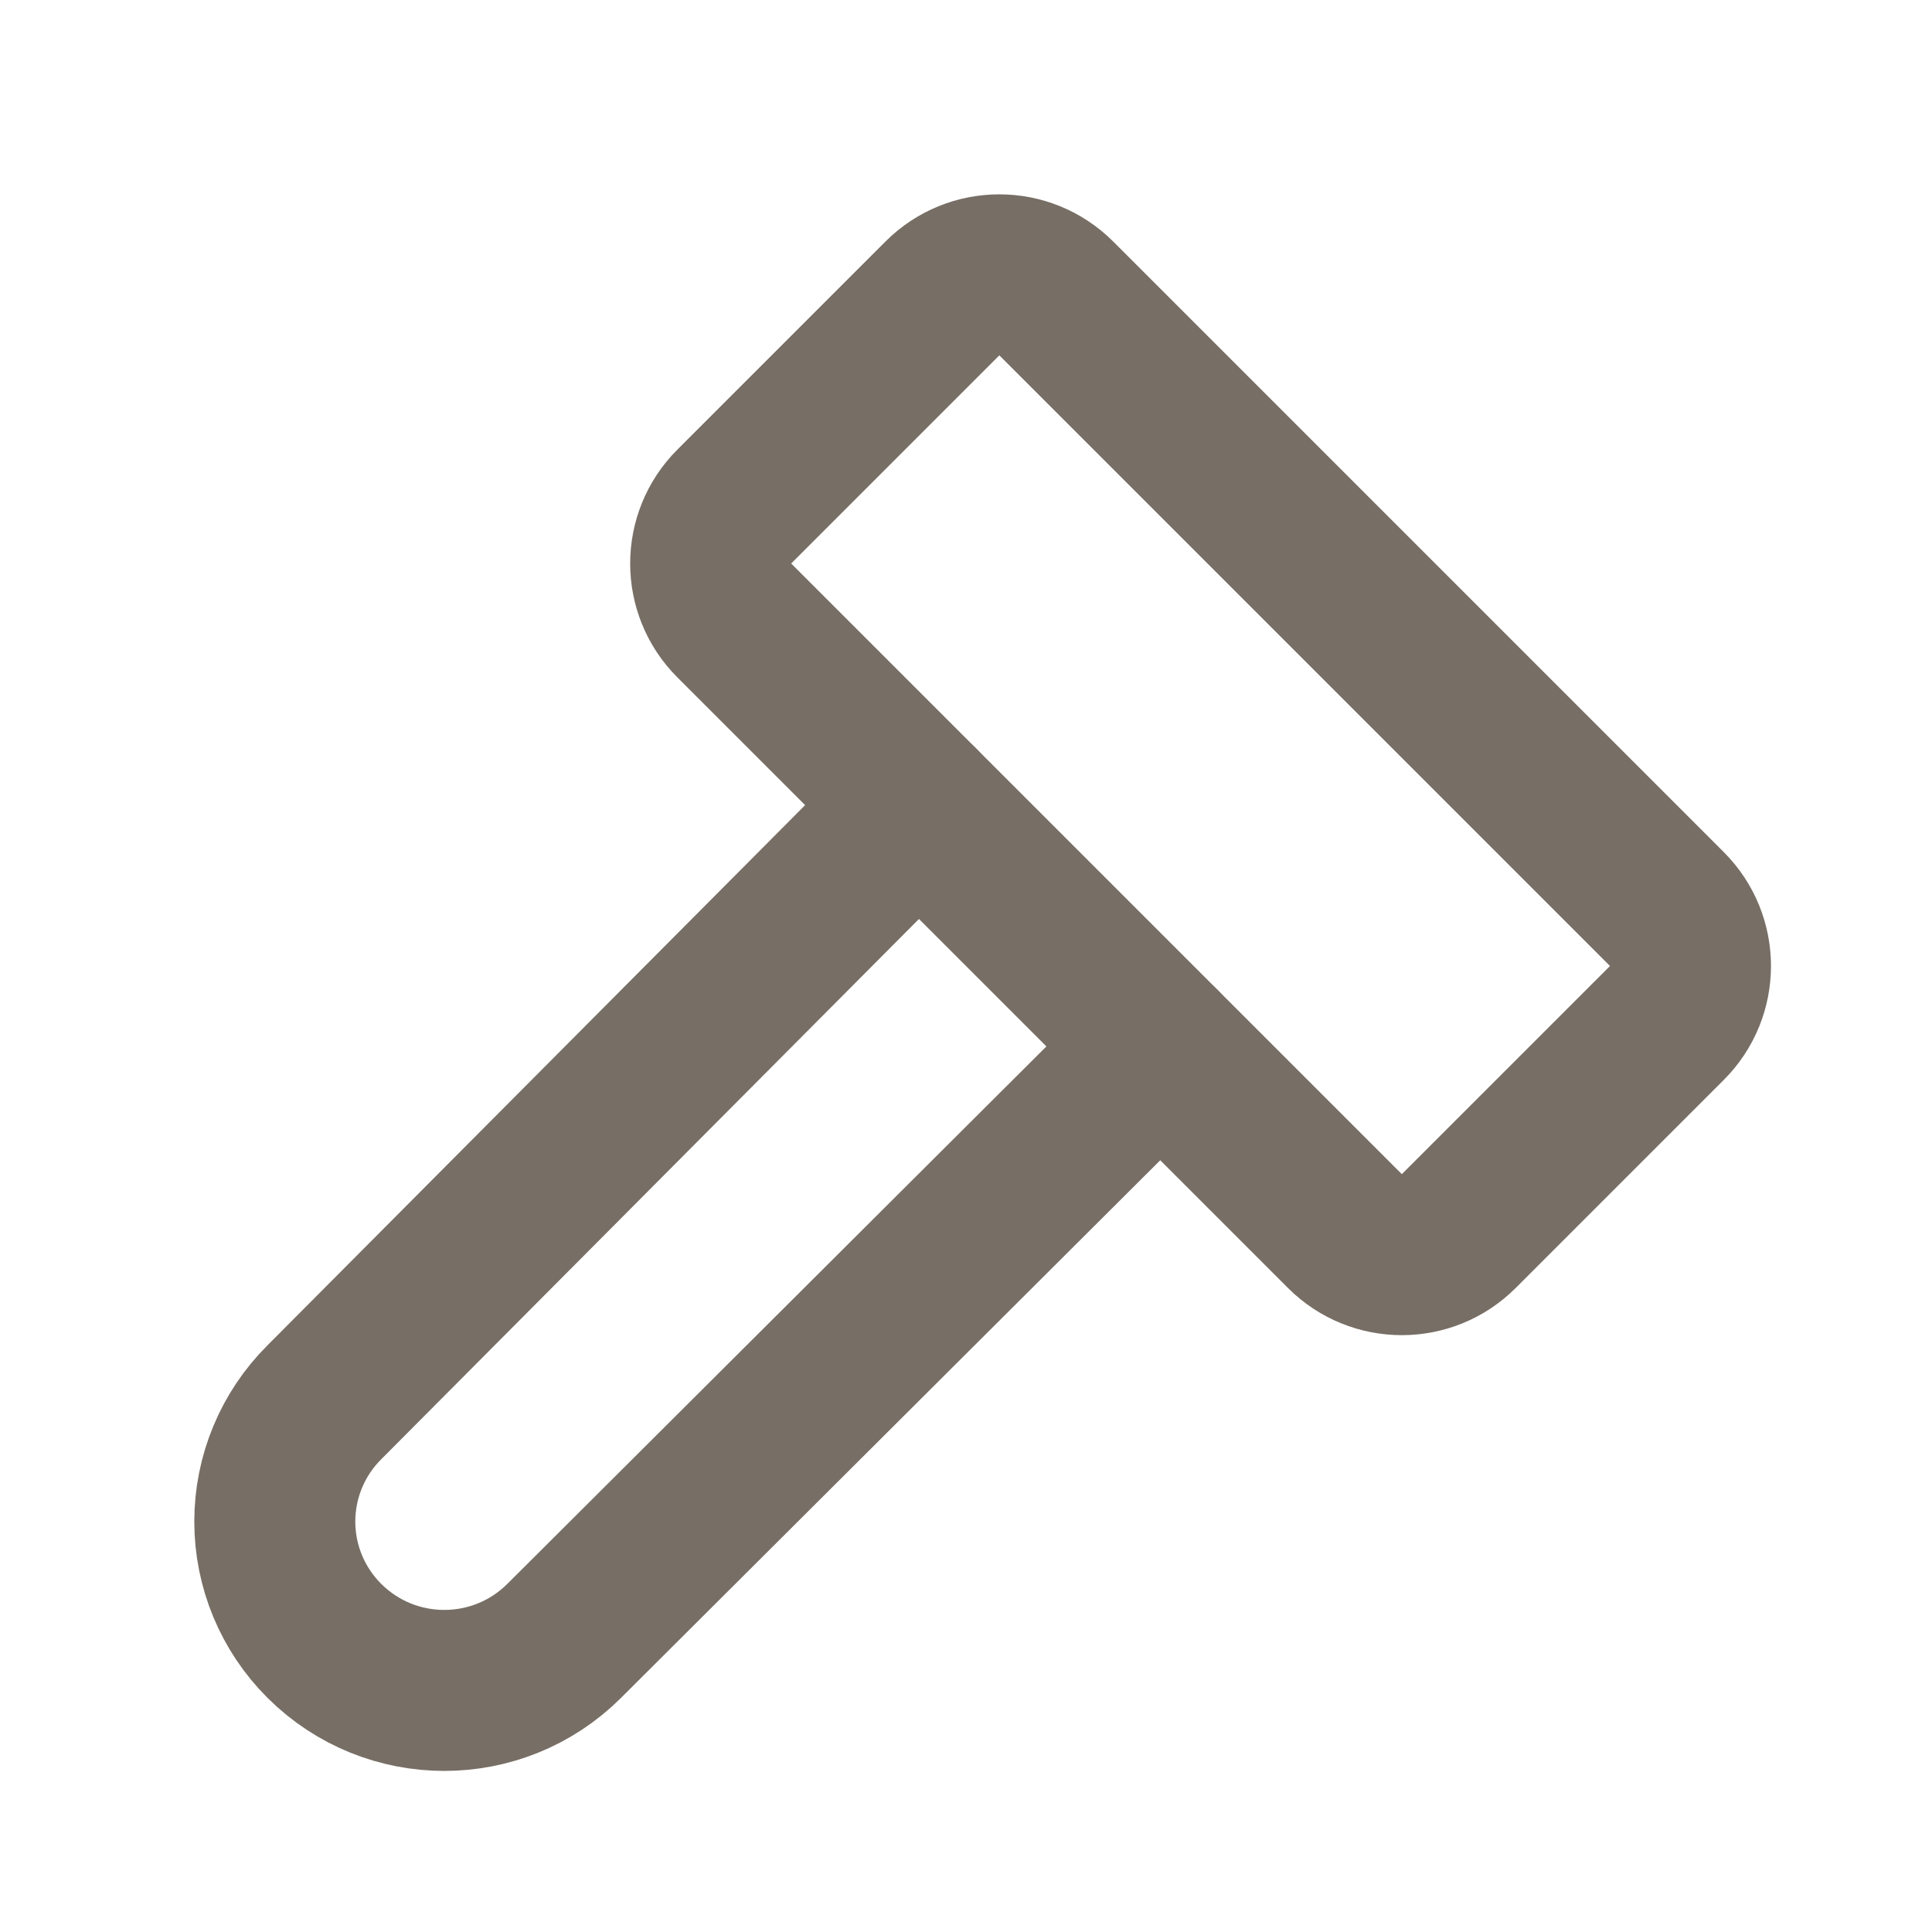
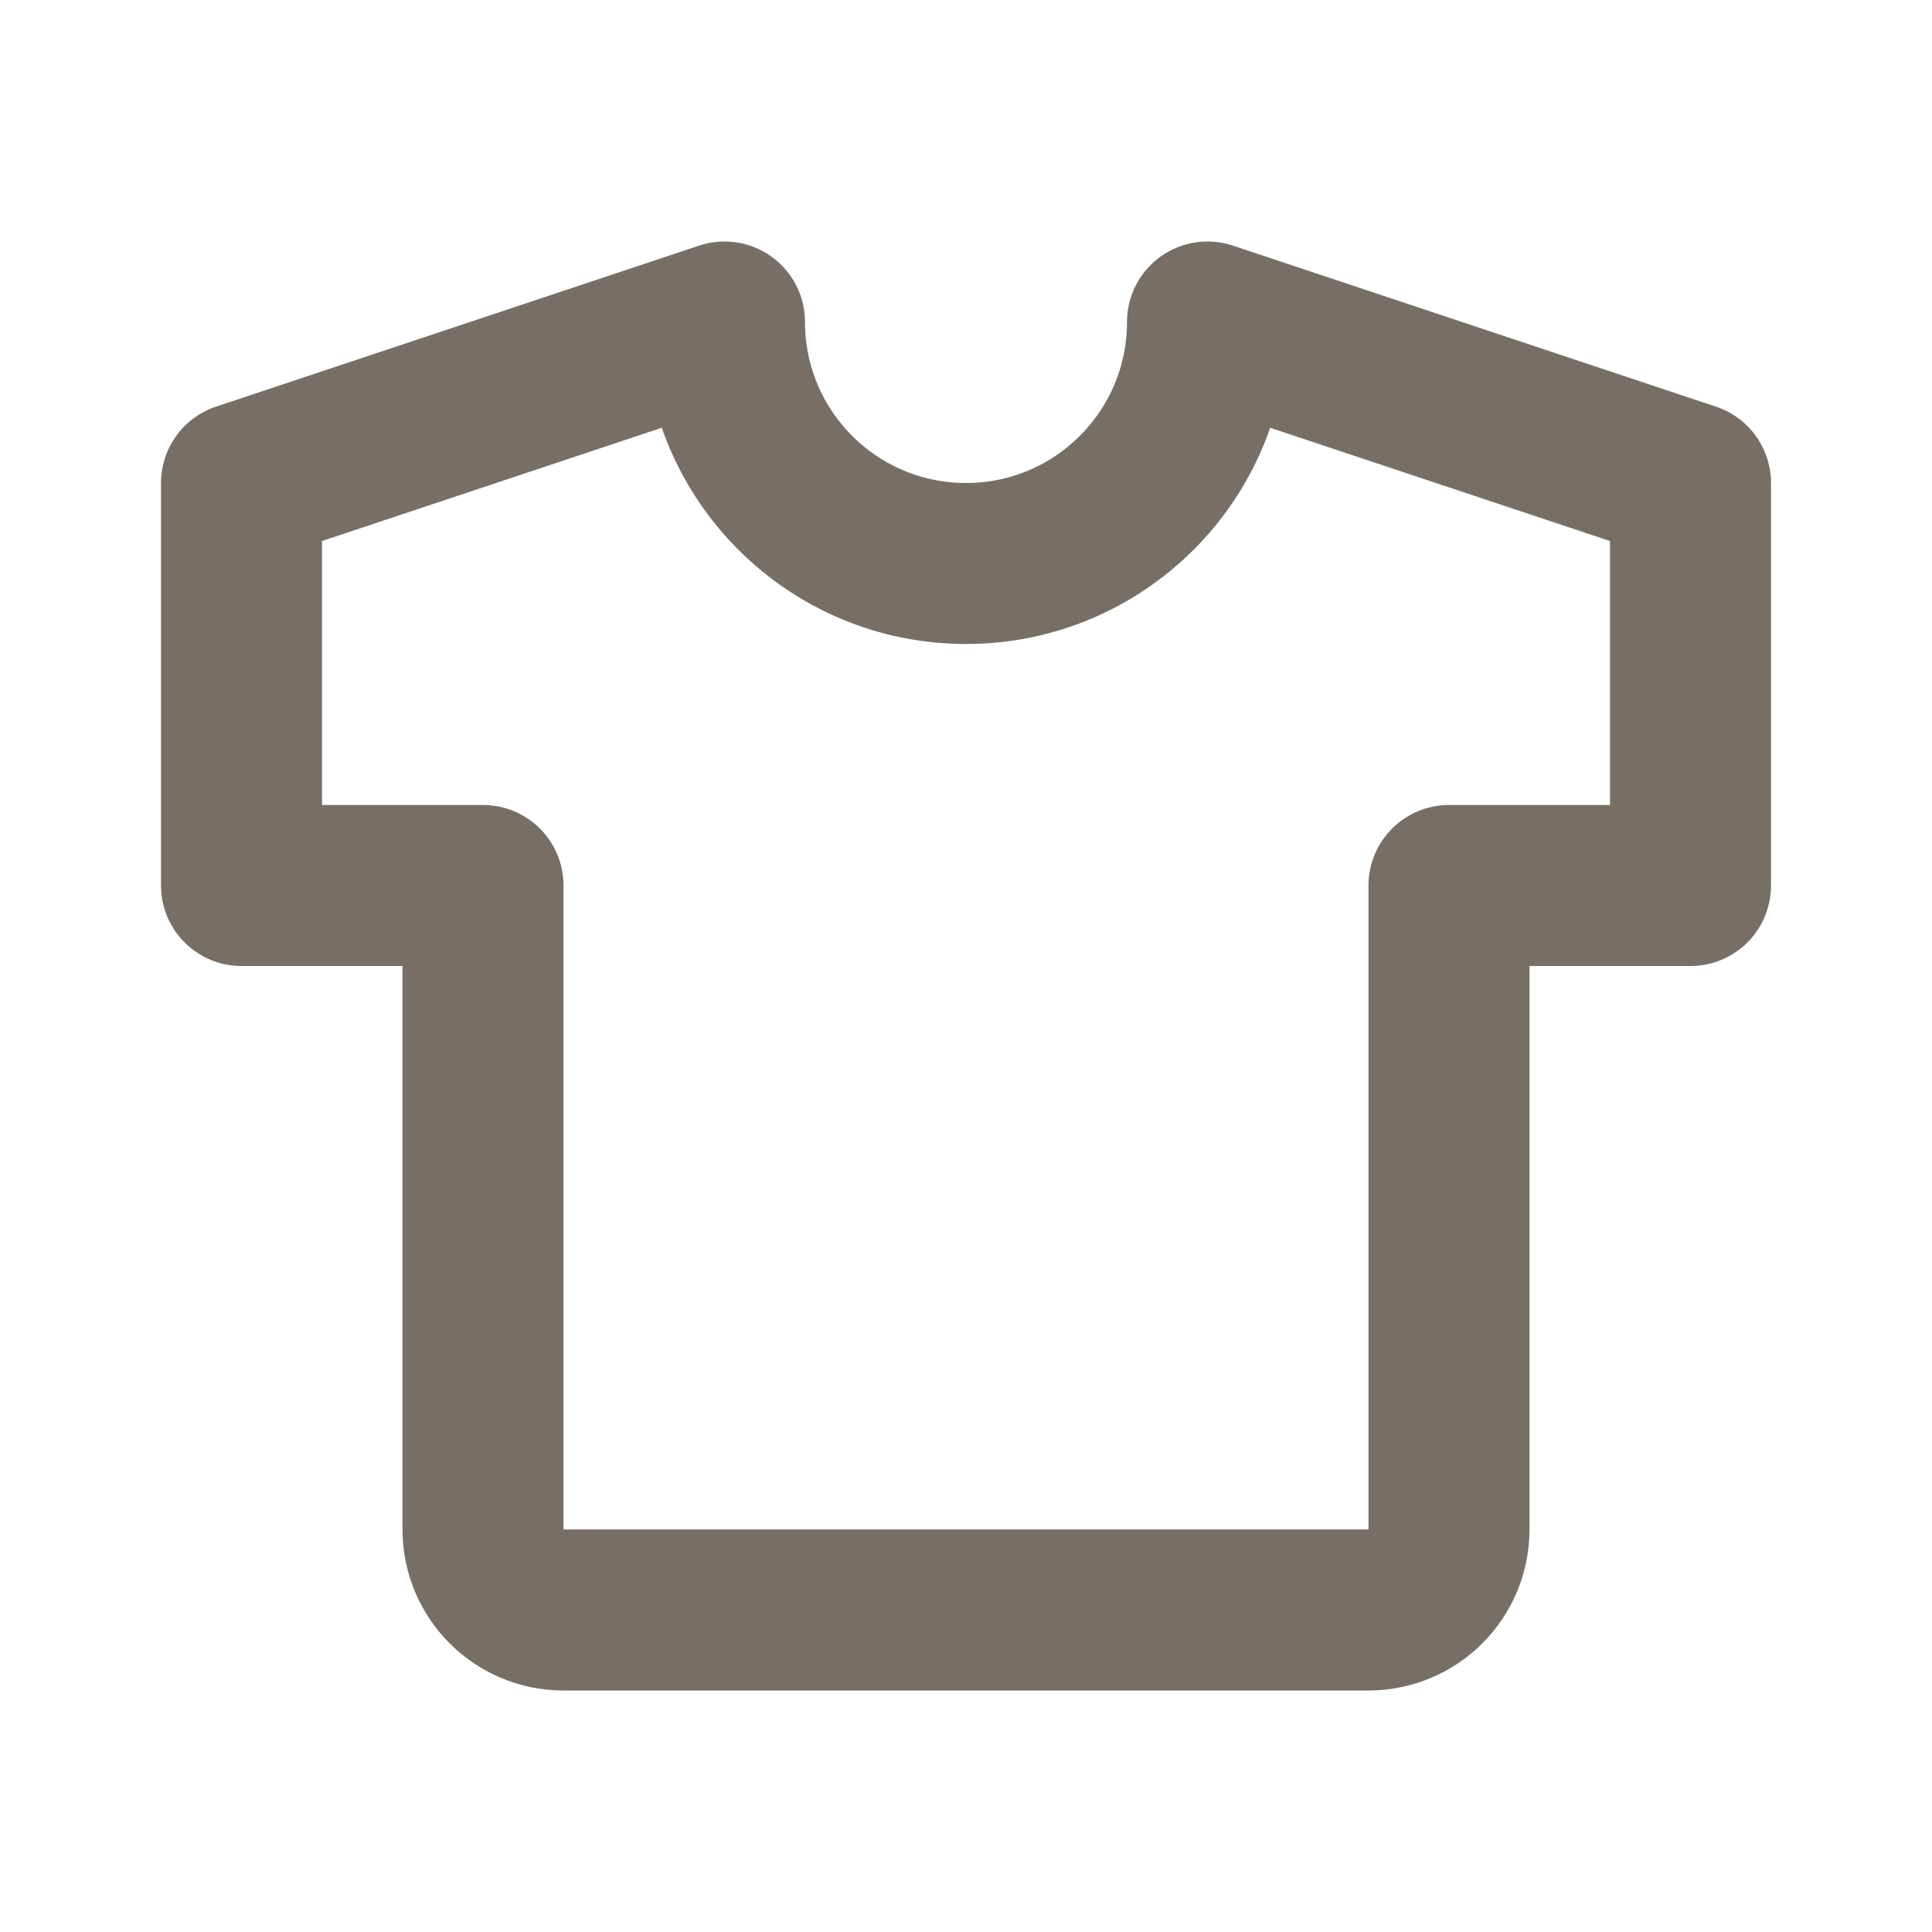
- <svg xmlns="http://www.w3.org/2000/svg" class="icon icon-tabler icon-tabler-hammer" width="44" height="44" viewBox="0 0 24 24" stroke-width="2" stroke="#776e65" fill="none" stroke-linecap="round" stroke-linejoin="round">
+ <svg xmlns="http://www.w3.org/2000/svg" class="icon icon-tabler icon-tabler-shirt" width="44" height="44" viewBox="0 0 24 24" stroke-width="2" stroke="#776e65" fill="none" stroke-linecap="round" stroke-linejoin="round">
  <path stroke="none" d="M0 0h24v24H0z" fill="none" />
-   <path d="M11.414 10l-7.383 7.418a2.091 2.091 0 0 0 0 2.967a2.11 2.11 0 0 0 2.976 0l7.407 -7.385" />
-   <path d="M18.121 15.293l2.586 -2.586a1 1 0 0 0 0 -1.414l-7.586 -7.586a1 1 0 0 0 -1.414 0l-2.586 2.586a1 1 0 0 0 0 1.414l7.586 7.586a1 1 0 0 0 1.414 0z" />
+   <path d="M15 4l6 2v5h-3v8a1 1 0 0 1 -1 1h-10a1 1 0 0 1 -1 -1v-8h-3v-5l6 -2a3 3 0 0 0 6 0" />
</svg>
